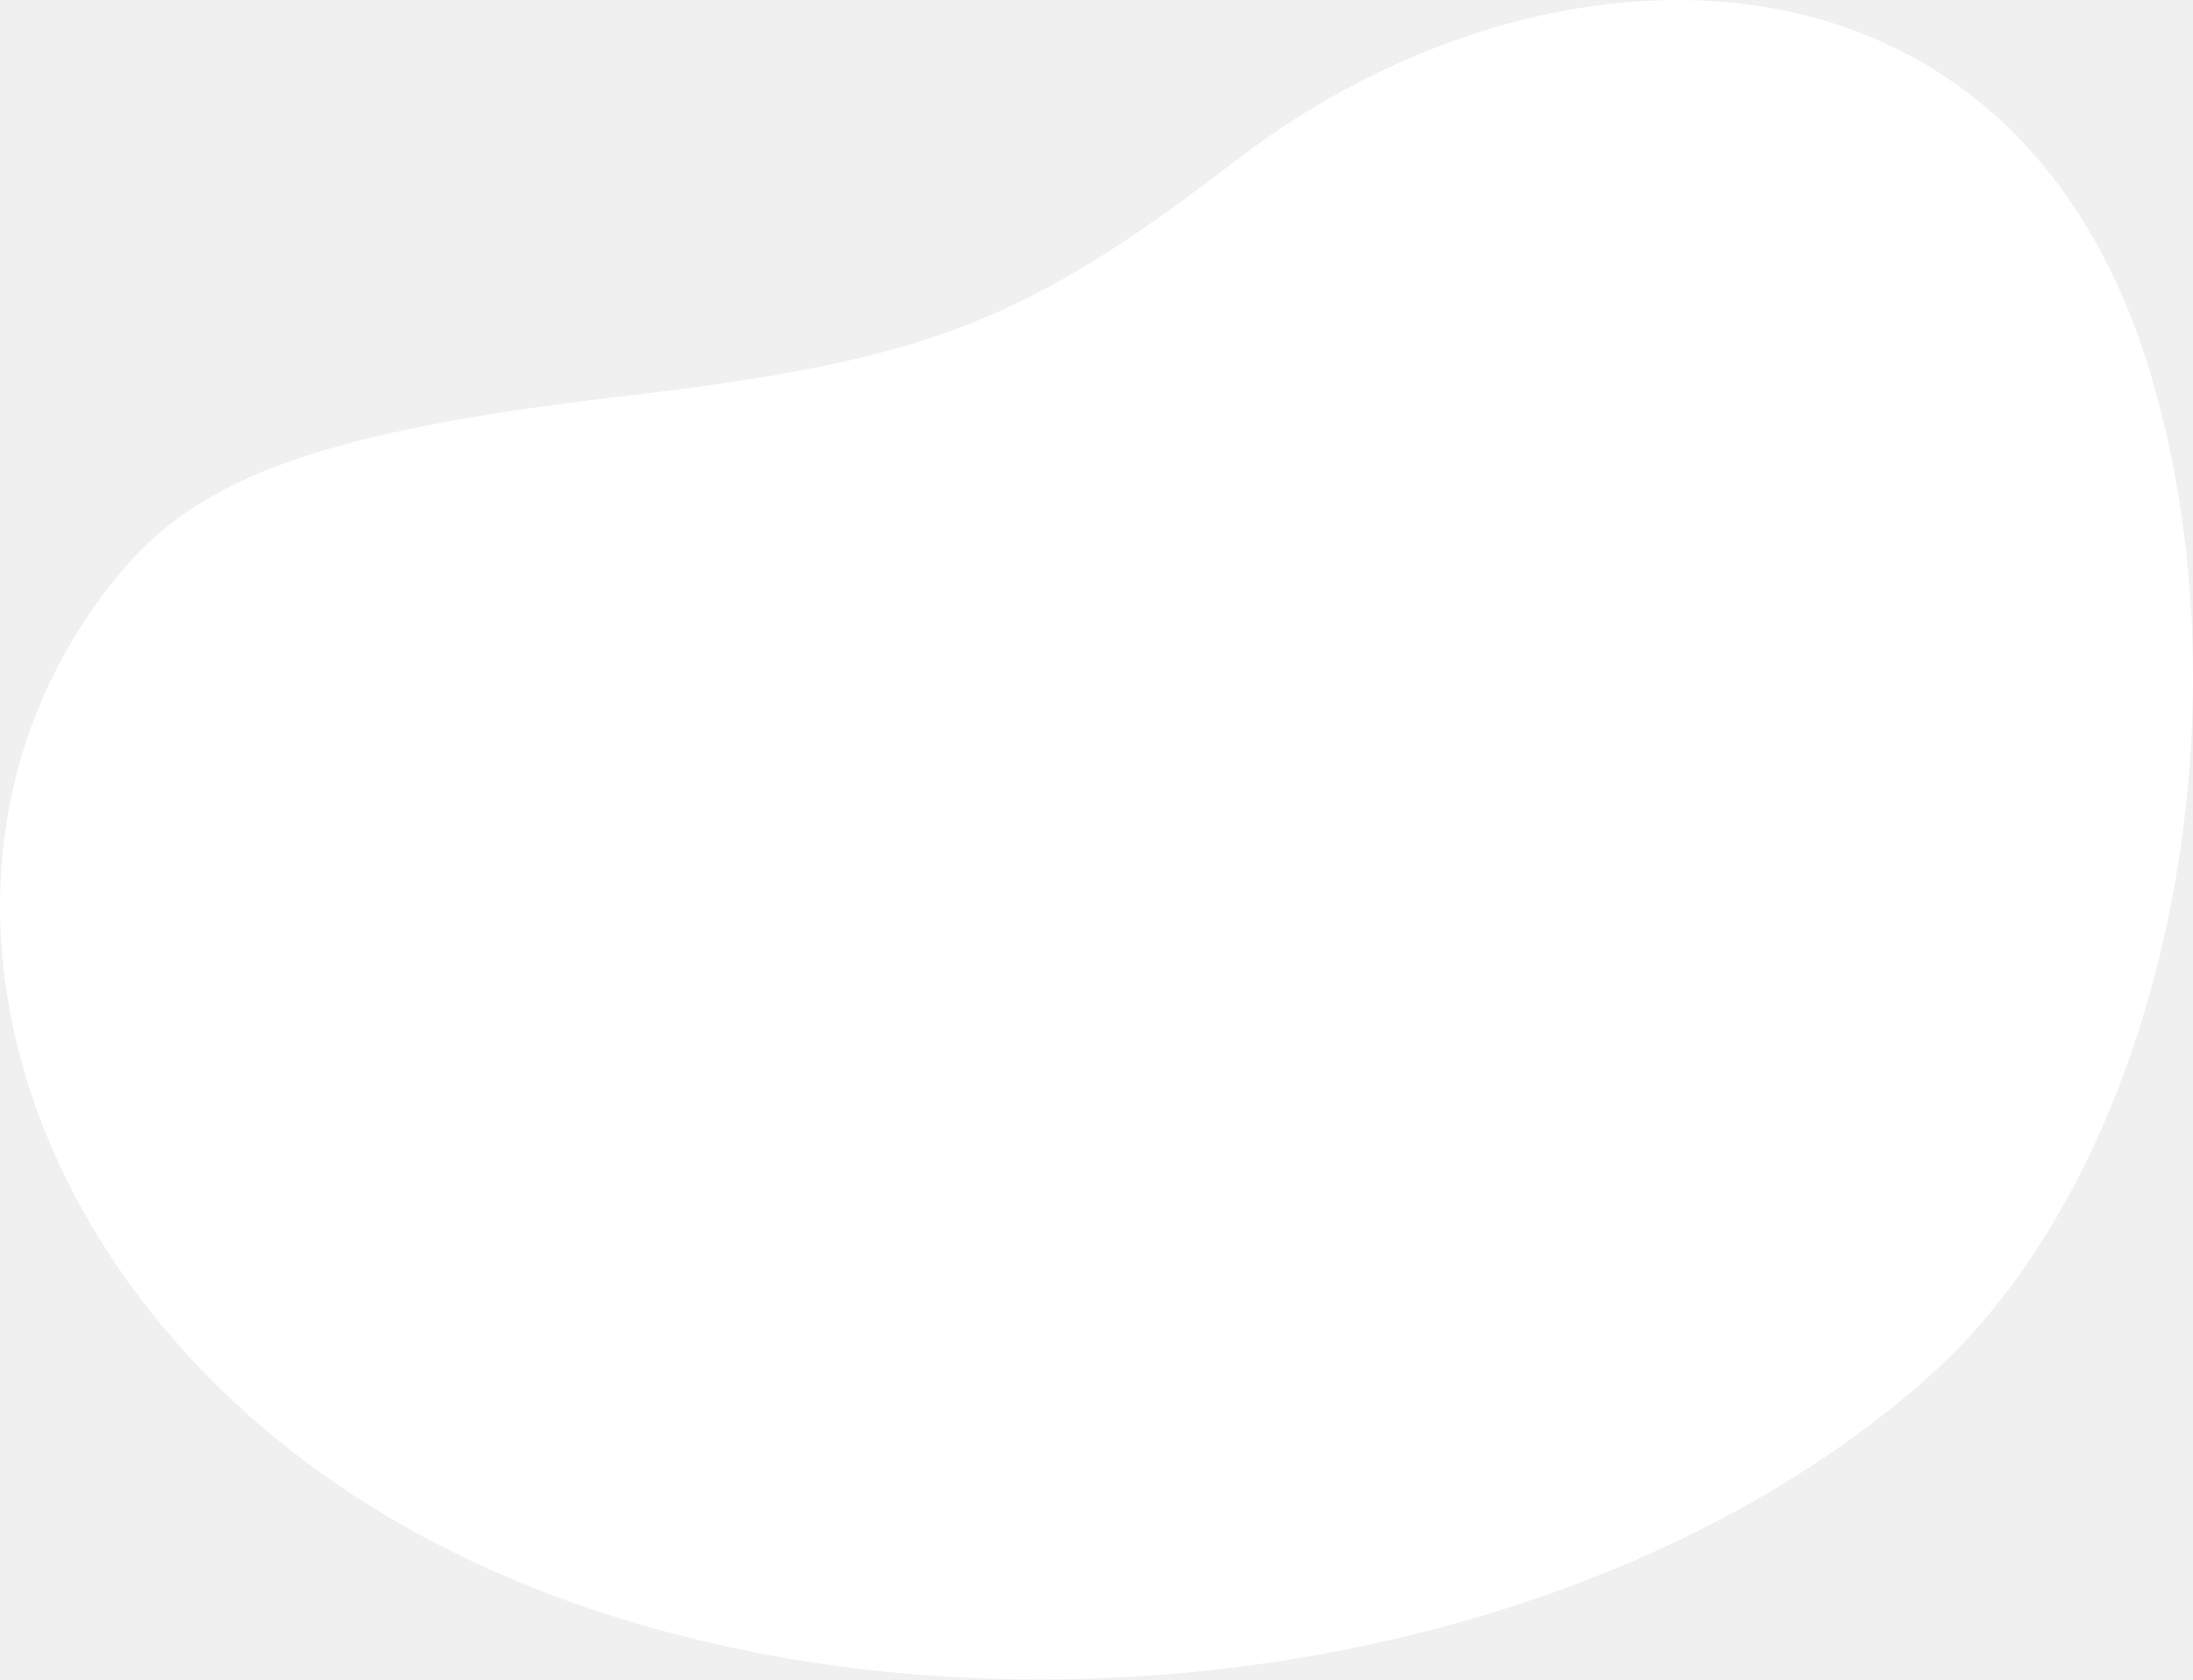
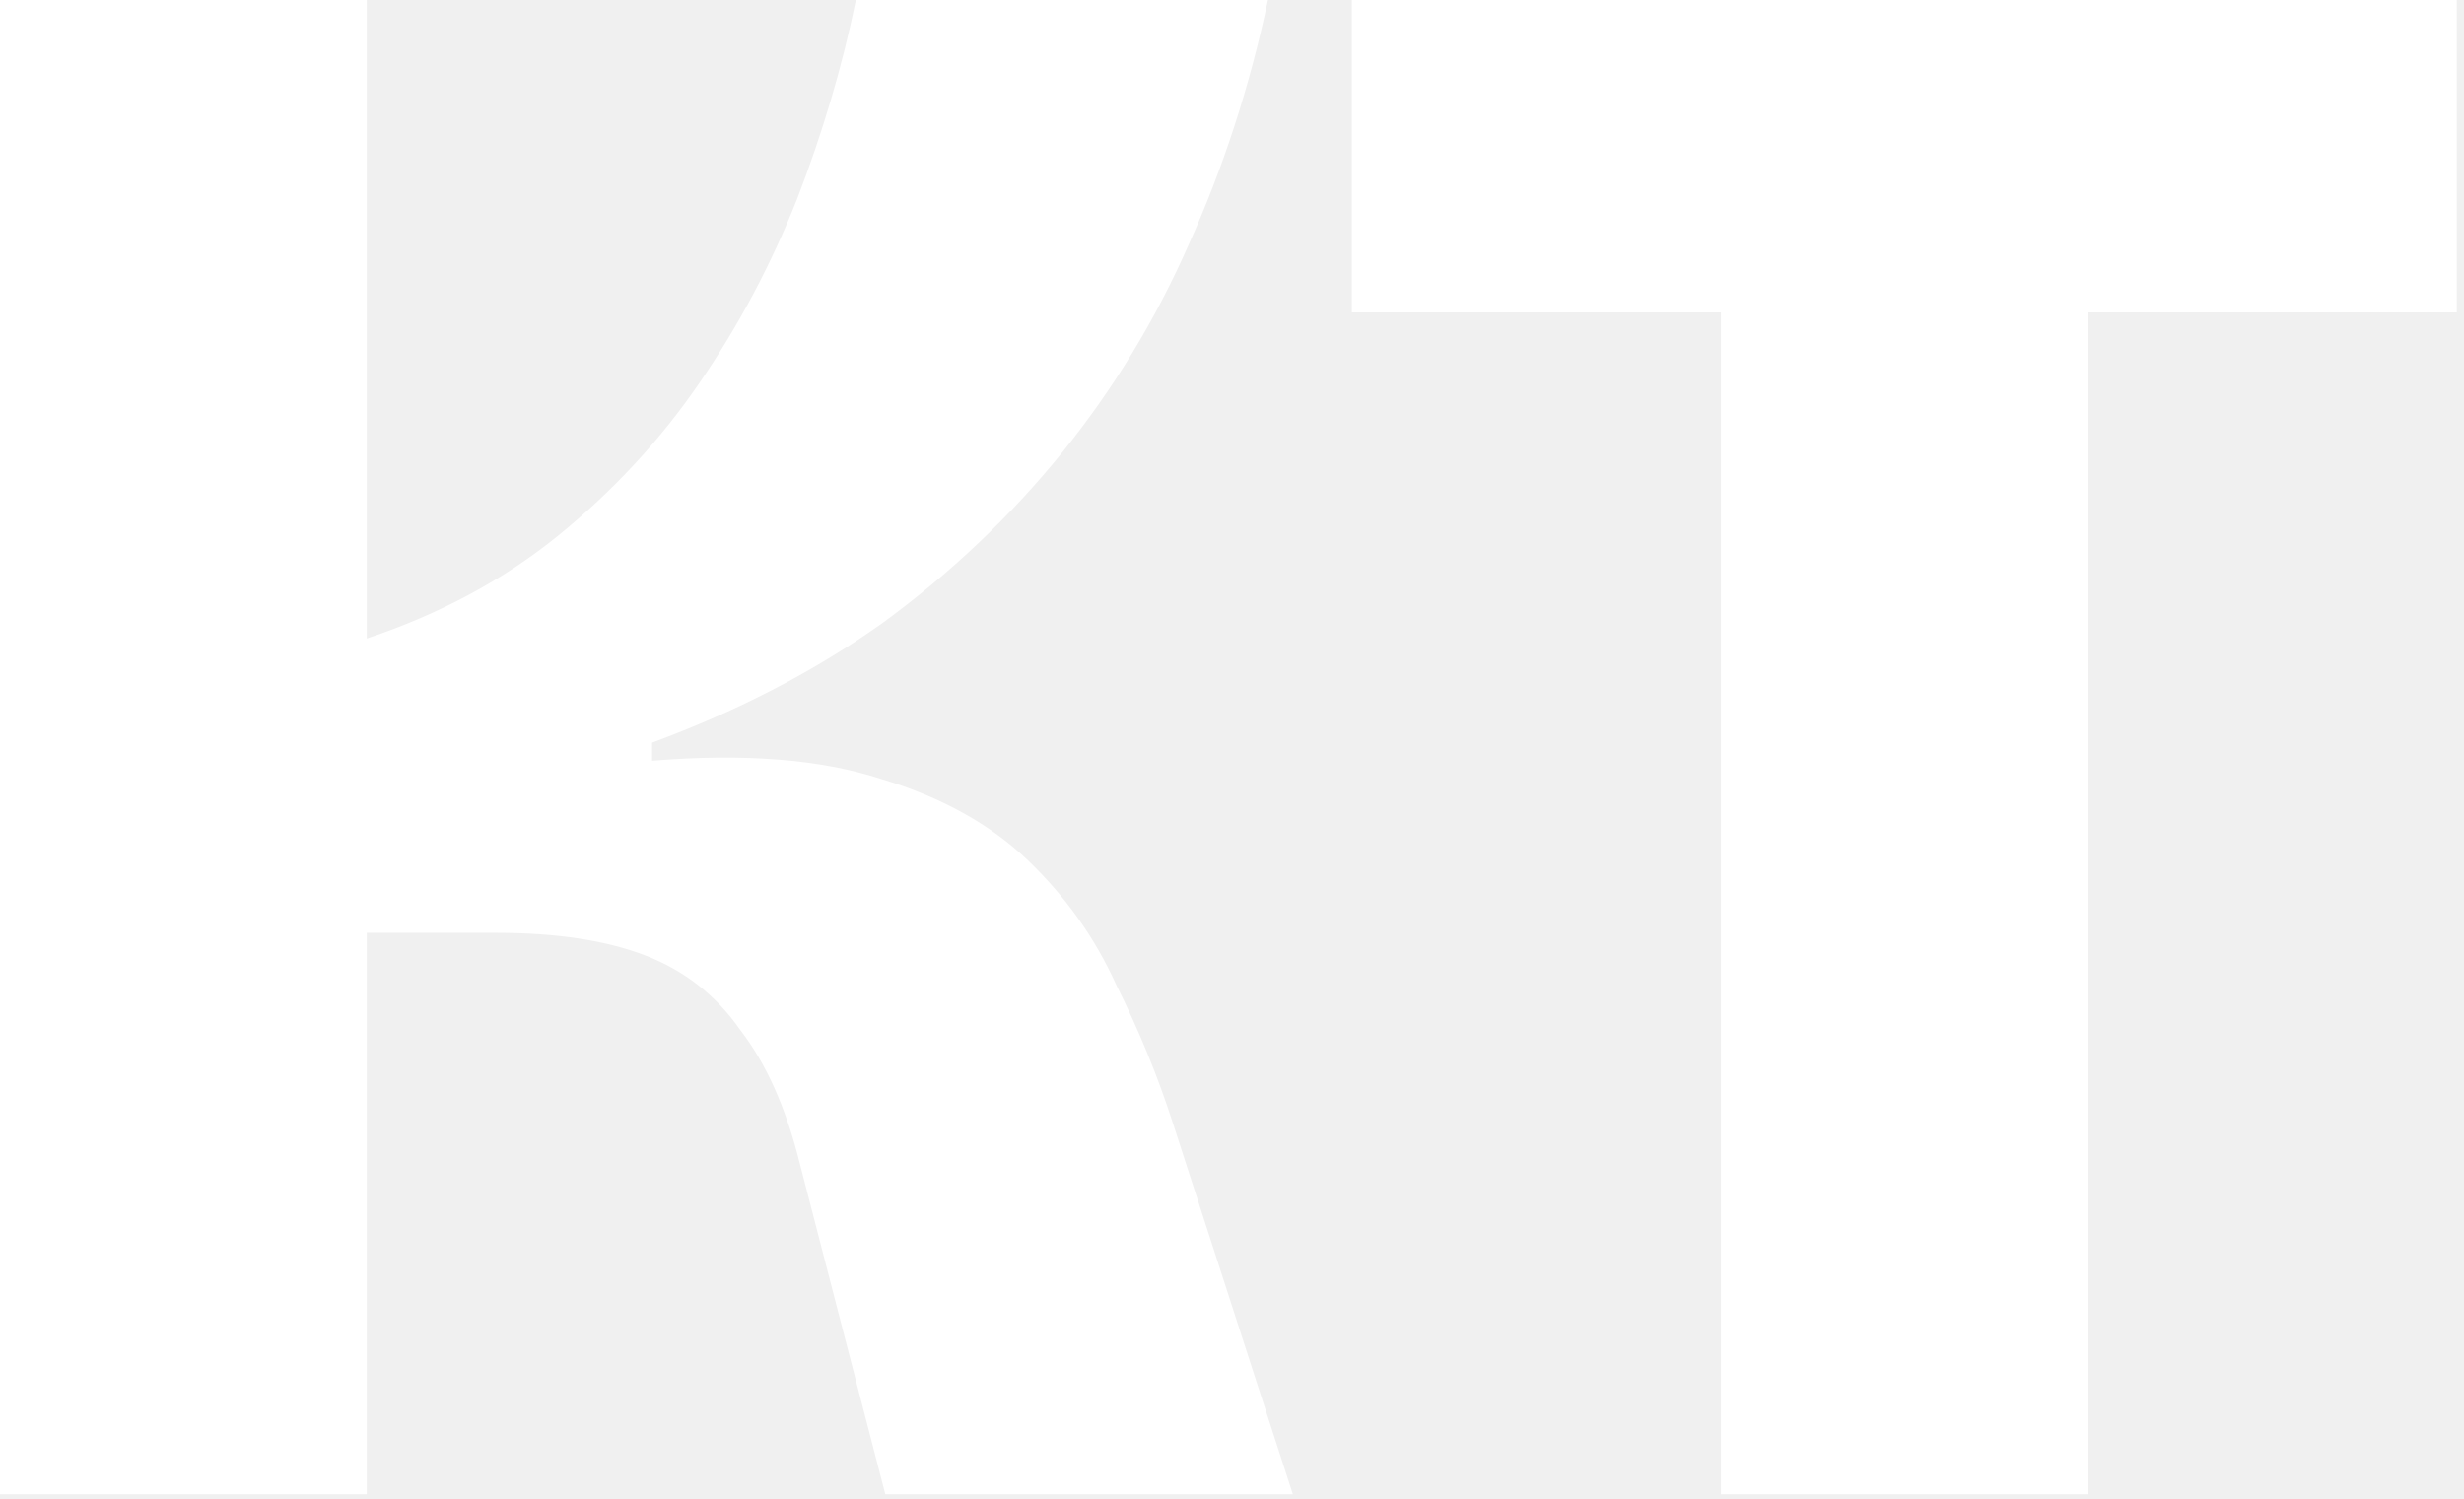
- <svg xmlns="http://www.w3.org/2000/svg" width="111" height="85" viewBox="0 0 111 85" fill="none">
-   <path d="M31.443 20.066C46.886 18.262 51.846 16.358 62.551 8.126C78.448 -4.095 102.162 -4.151 108.943 19.226C114.158 37.205 109.13 59.512 97.558 69.739C78.072 86.962 42.007 90.042 19.622 76.754C0.323 65.301 -5.879 43.267 6.155 28.907C10.236 24.037 16.651 21.794 31.443 20.066Z" fill="white" />
+ <svg xmlns="http://www.w3.org/2000/svg" width="74" height="45" viewBox="0 0 74 45" fill="none">
+   <path d="M-0 44.88V-0H11.016V19.176C13.192 18.451 15.096 17.43 16.728 16.116C18.405 14.756 19.833 13.214 21.012 11.492C22.191 9.769 23.165 7.933 23.936 5.984C24.706 3.989 25.296 1.995 25.704 -0H38.08C37.536 2.584 36.742 5.032 35.7 7.344C34.703 9.611 33.433 11.696 31.892 13.6C30.351 15.504 28.56 17.204 26.52 18.7C24.48 20.151 22.168 21.352 19.584 22.304V22.848C22.349 22.621 24.639 22.802 26.452 23.392C28.265 23.936 29.738 24.752 30.872 25.84C32.005 26.928 32.889 28.174 33.524 29.58C34.204 30.94 34.77 32.322 35.224 33.728L38.828 44.88H26.588L24.004 34.884C23.596 33.252 23.006 31.937 22.236 30.94C21.511 29.897 20.558 29.149 19.38 28.696C18.201 28.242 16.705 28.016 14.892 28.016H11.016V44.88H-0ZM51.683 44.88V-0H62.699V44.88H51.683ZM40.599 9.384V-0H73.783V9.384H40.599Z" fill="white" />
</svg>
